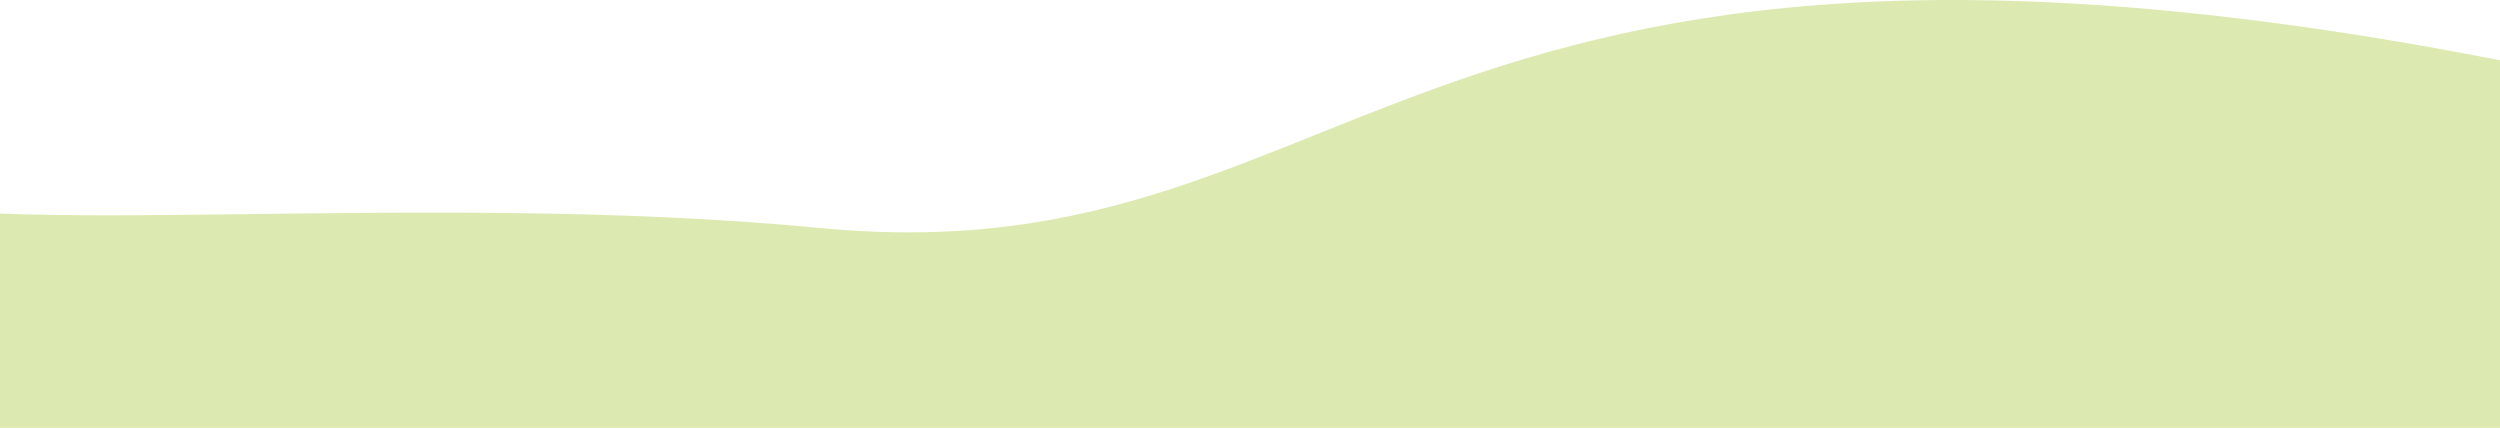
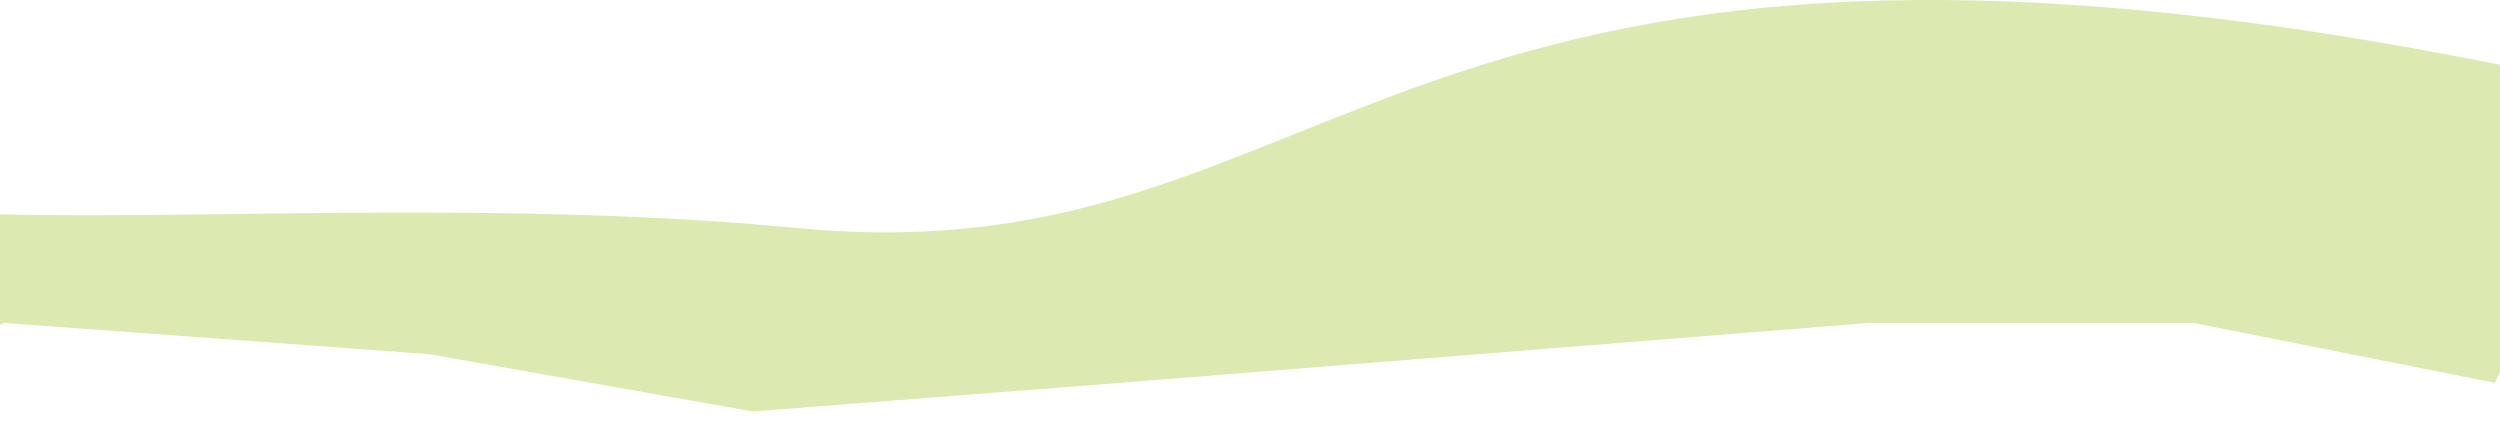
<svg xmlns="http://www.w3.org/2000/svg" width="1920" height="329" viewBox="0 0 1920 329" fill="none">
-   <path d="M629.506 175.078C1067.01 217.009 1075.01 -150.922 2043.01 72.578L1922.19 328.578H-144.7C-166.942 254.921 -192.511 115.488 -116.854 147.012C-22.284 186.418 317.842 145.208 629.506 175.078Z" fill="#DCEAB2" />
+   <path d="M612 175.078C1049.5 217.009 1057.5 -150.922 2025.5 72.578L1916 294L1684.5 248H1435.5L860.5 294L578 316L329.5 272L3 248L-162.206 328.578C-184.448 254.921 -210.017 115.488 -134.36 147.012C-39.79 186.418 300.336 145.208 612 175.078Z" fill="#DCEAB2" />
</svg>
